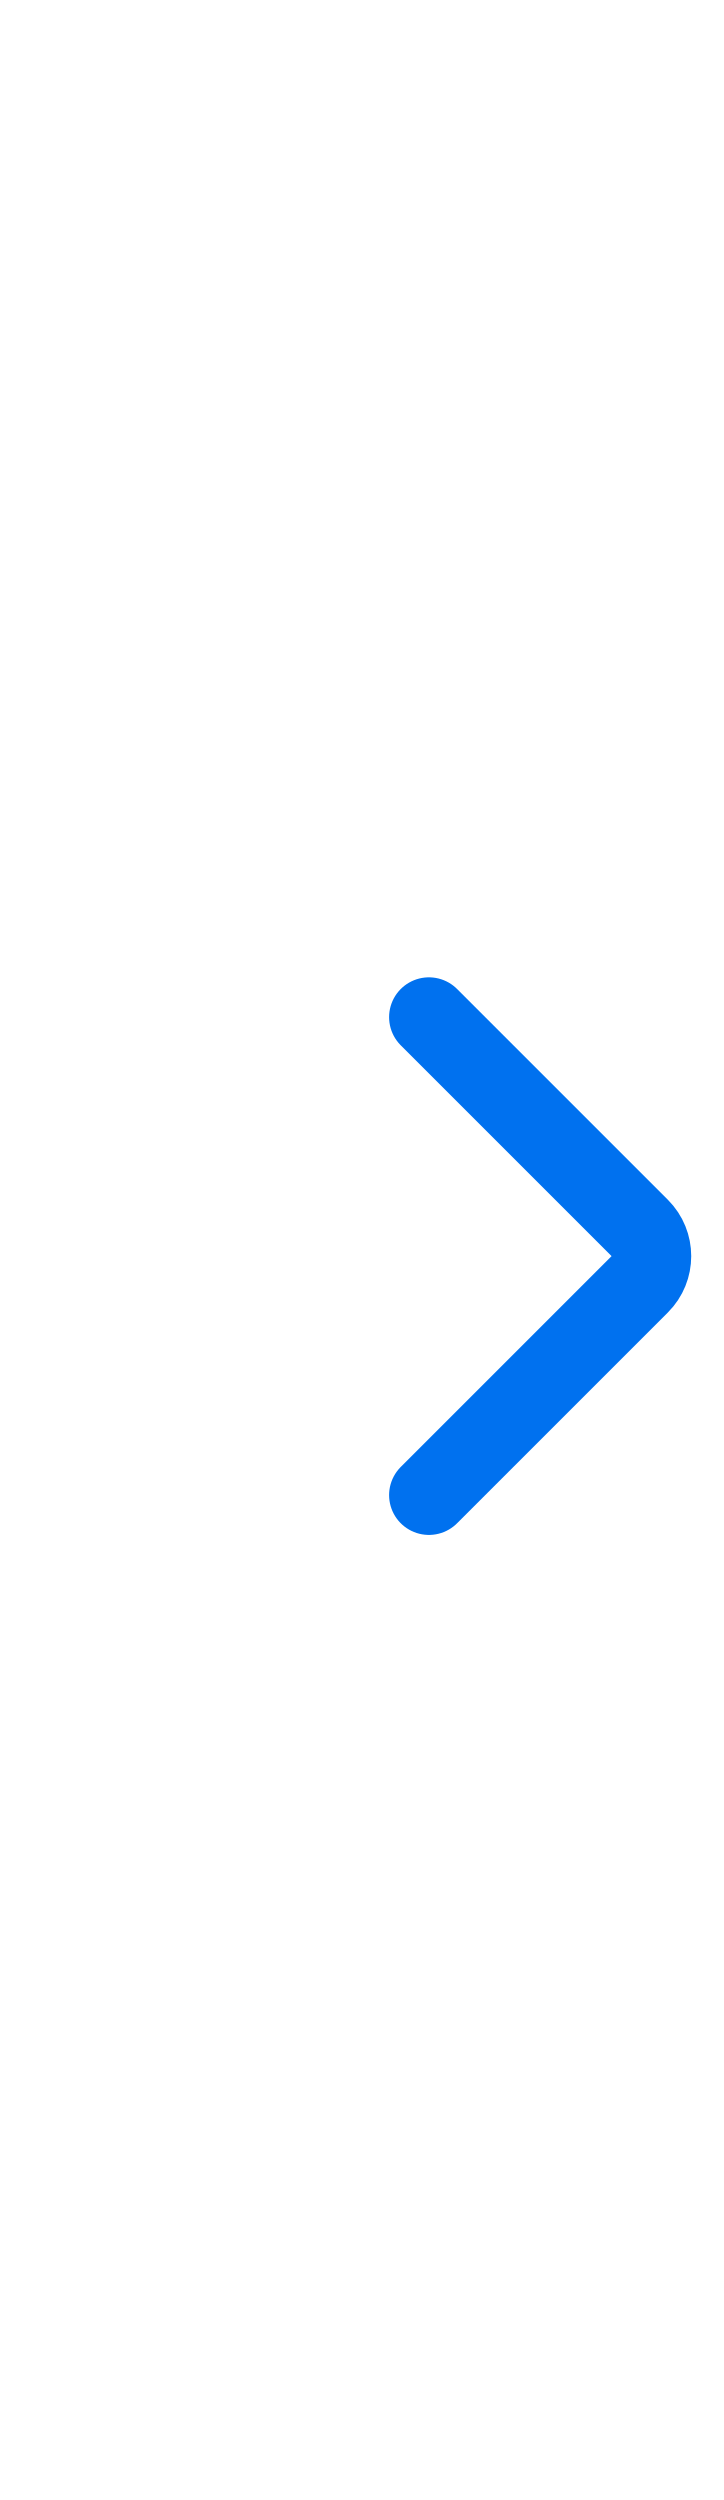
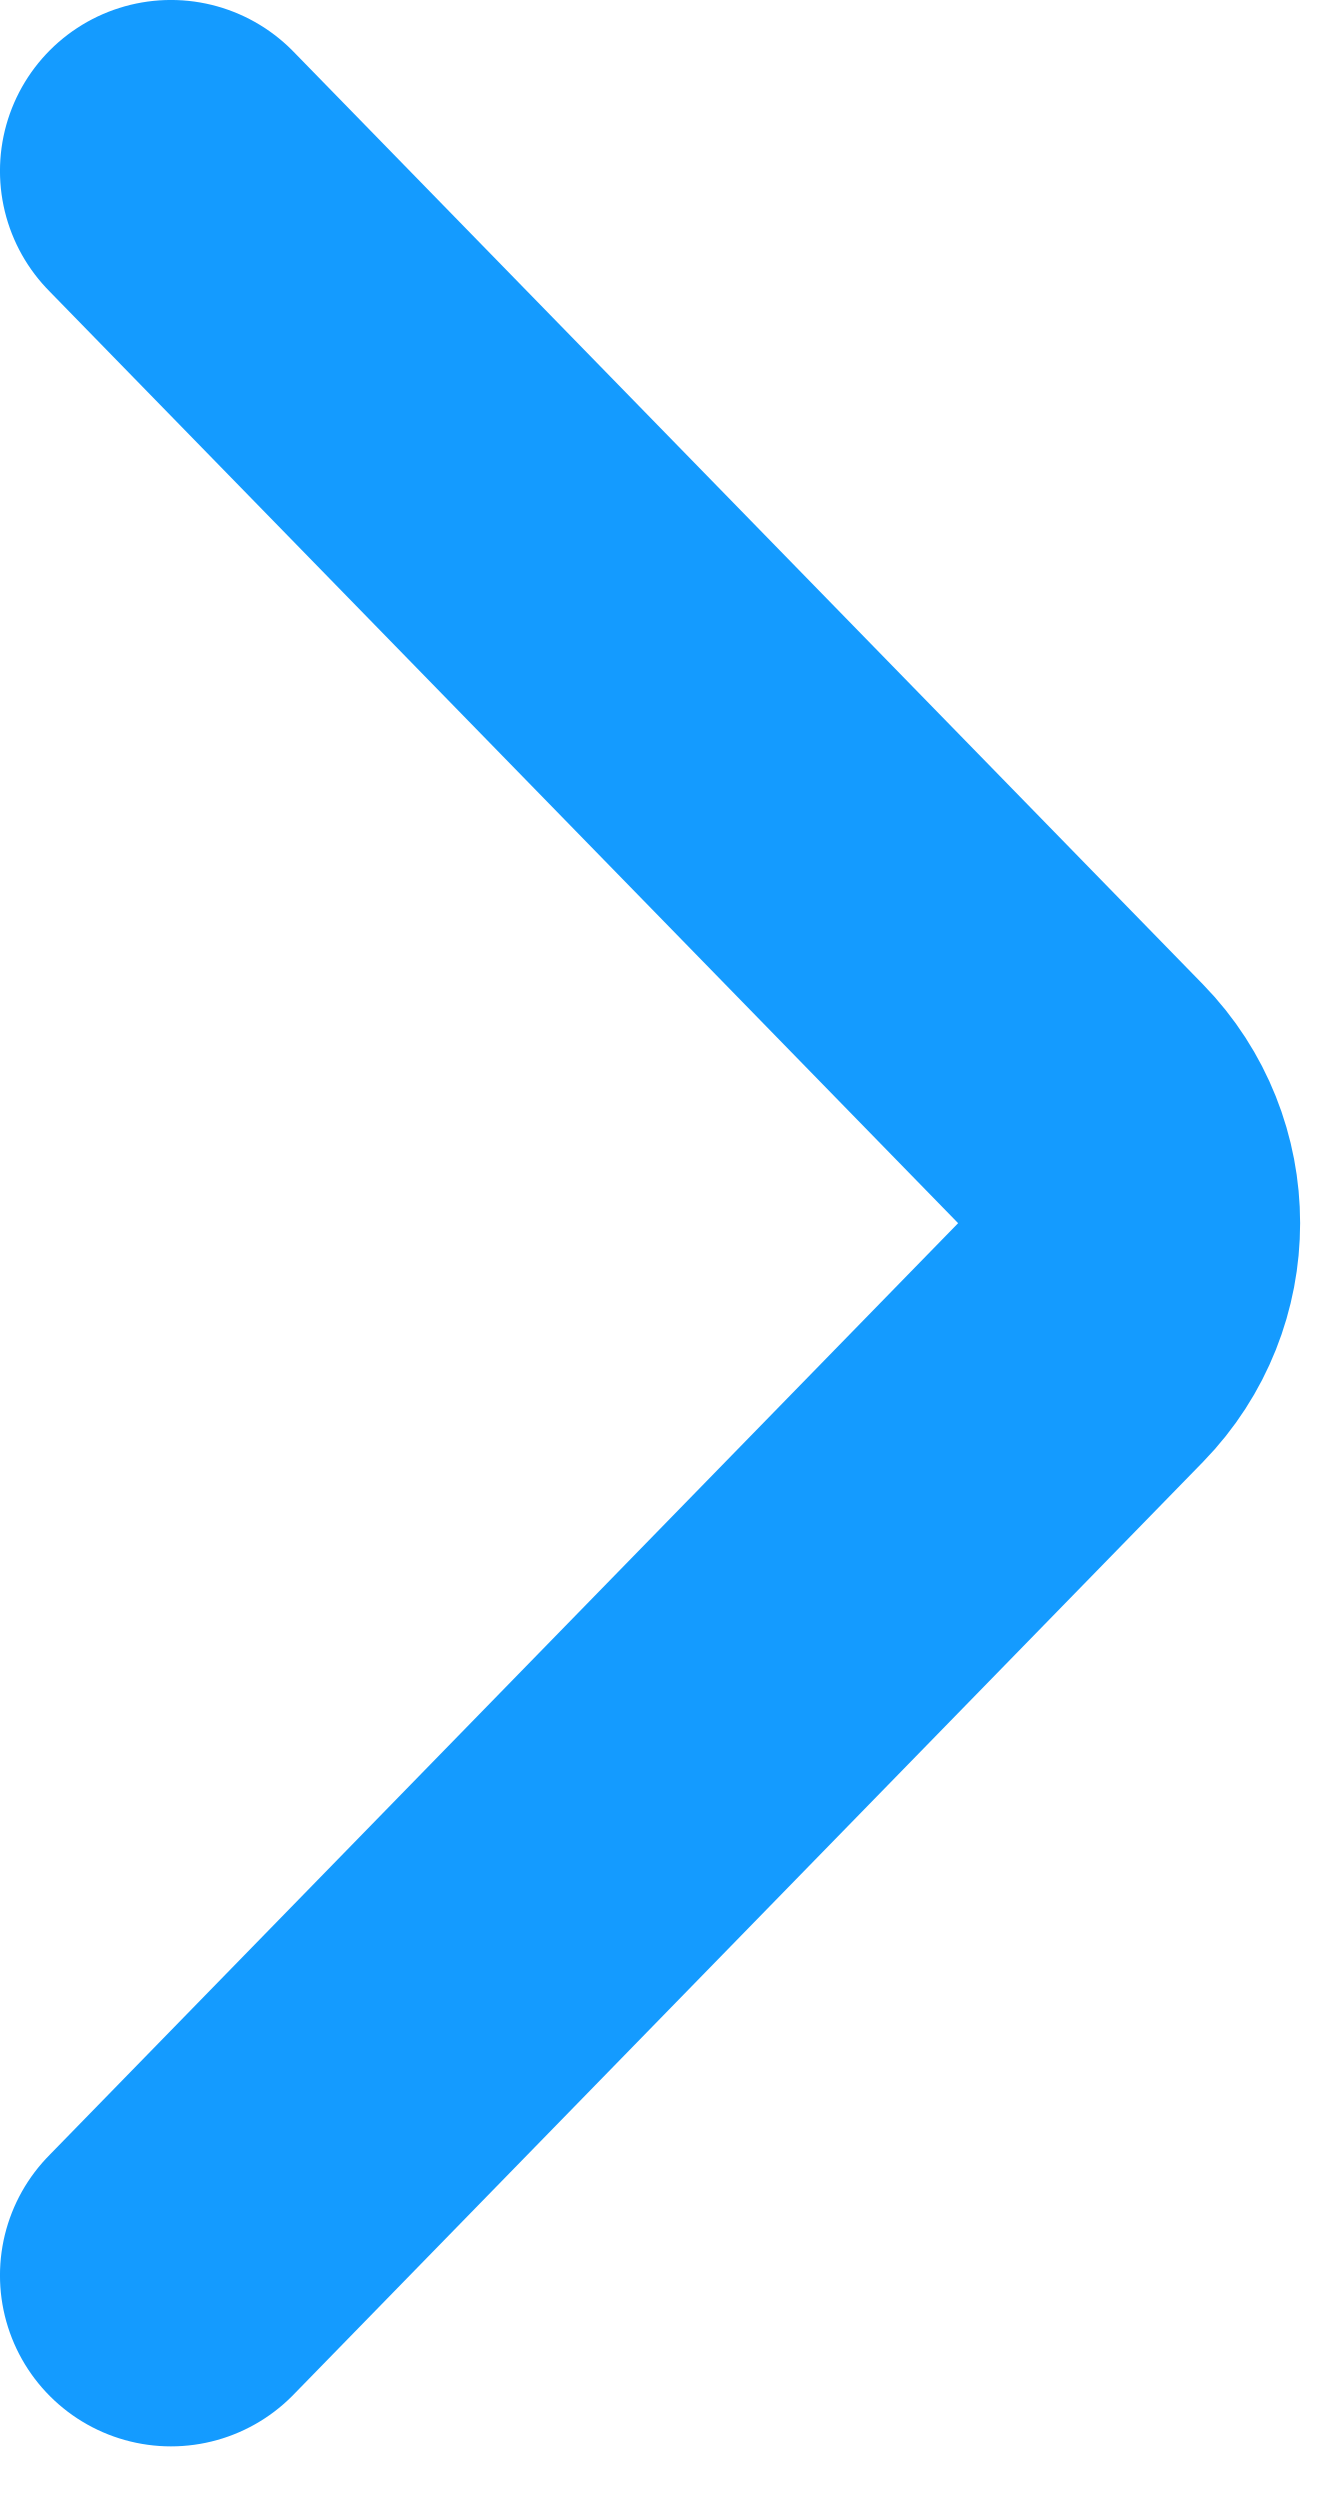
- <svg xmlns="http://www.w3.org/2000/svg" width="59" height="204" viewBox="0 0 59 204" fill="none">
-   <path d="M35 83L52.202 100.202C53.471 101.471 53.471 103.529 52.202 104.798L35 122" stroke="#0071EF" stroke-width="6.5" stroke-linecap="round" />
+ <svg xmlns="http://www.w3.org/2000/svg" width="22" height="41" viewBox="0 0 22 41" fill="none">
+   <path d="M2.804 2.804L17.721 18.102C18.783 19.191 18.783 20.928 17.721 22.018L2.804 37.316" stroke="#149BFF" stroke-width="5.609" stroke-linecap="round" />
</svg>
